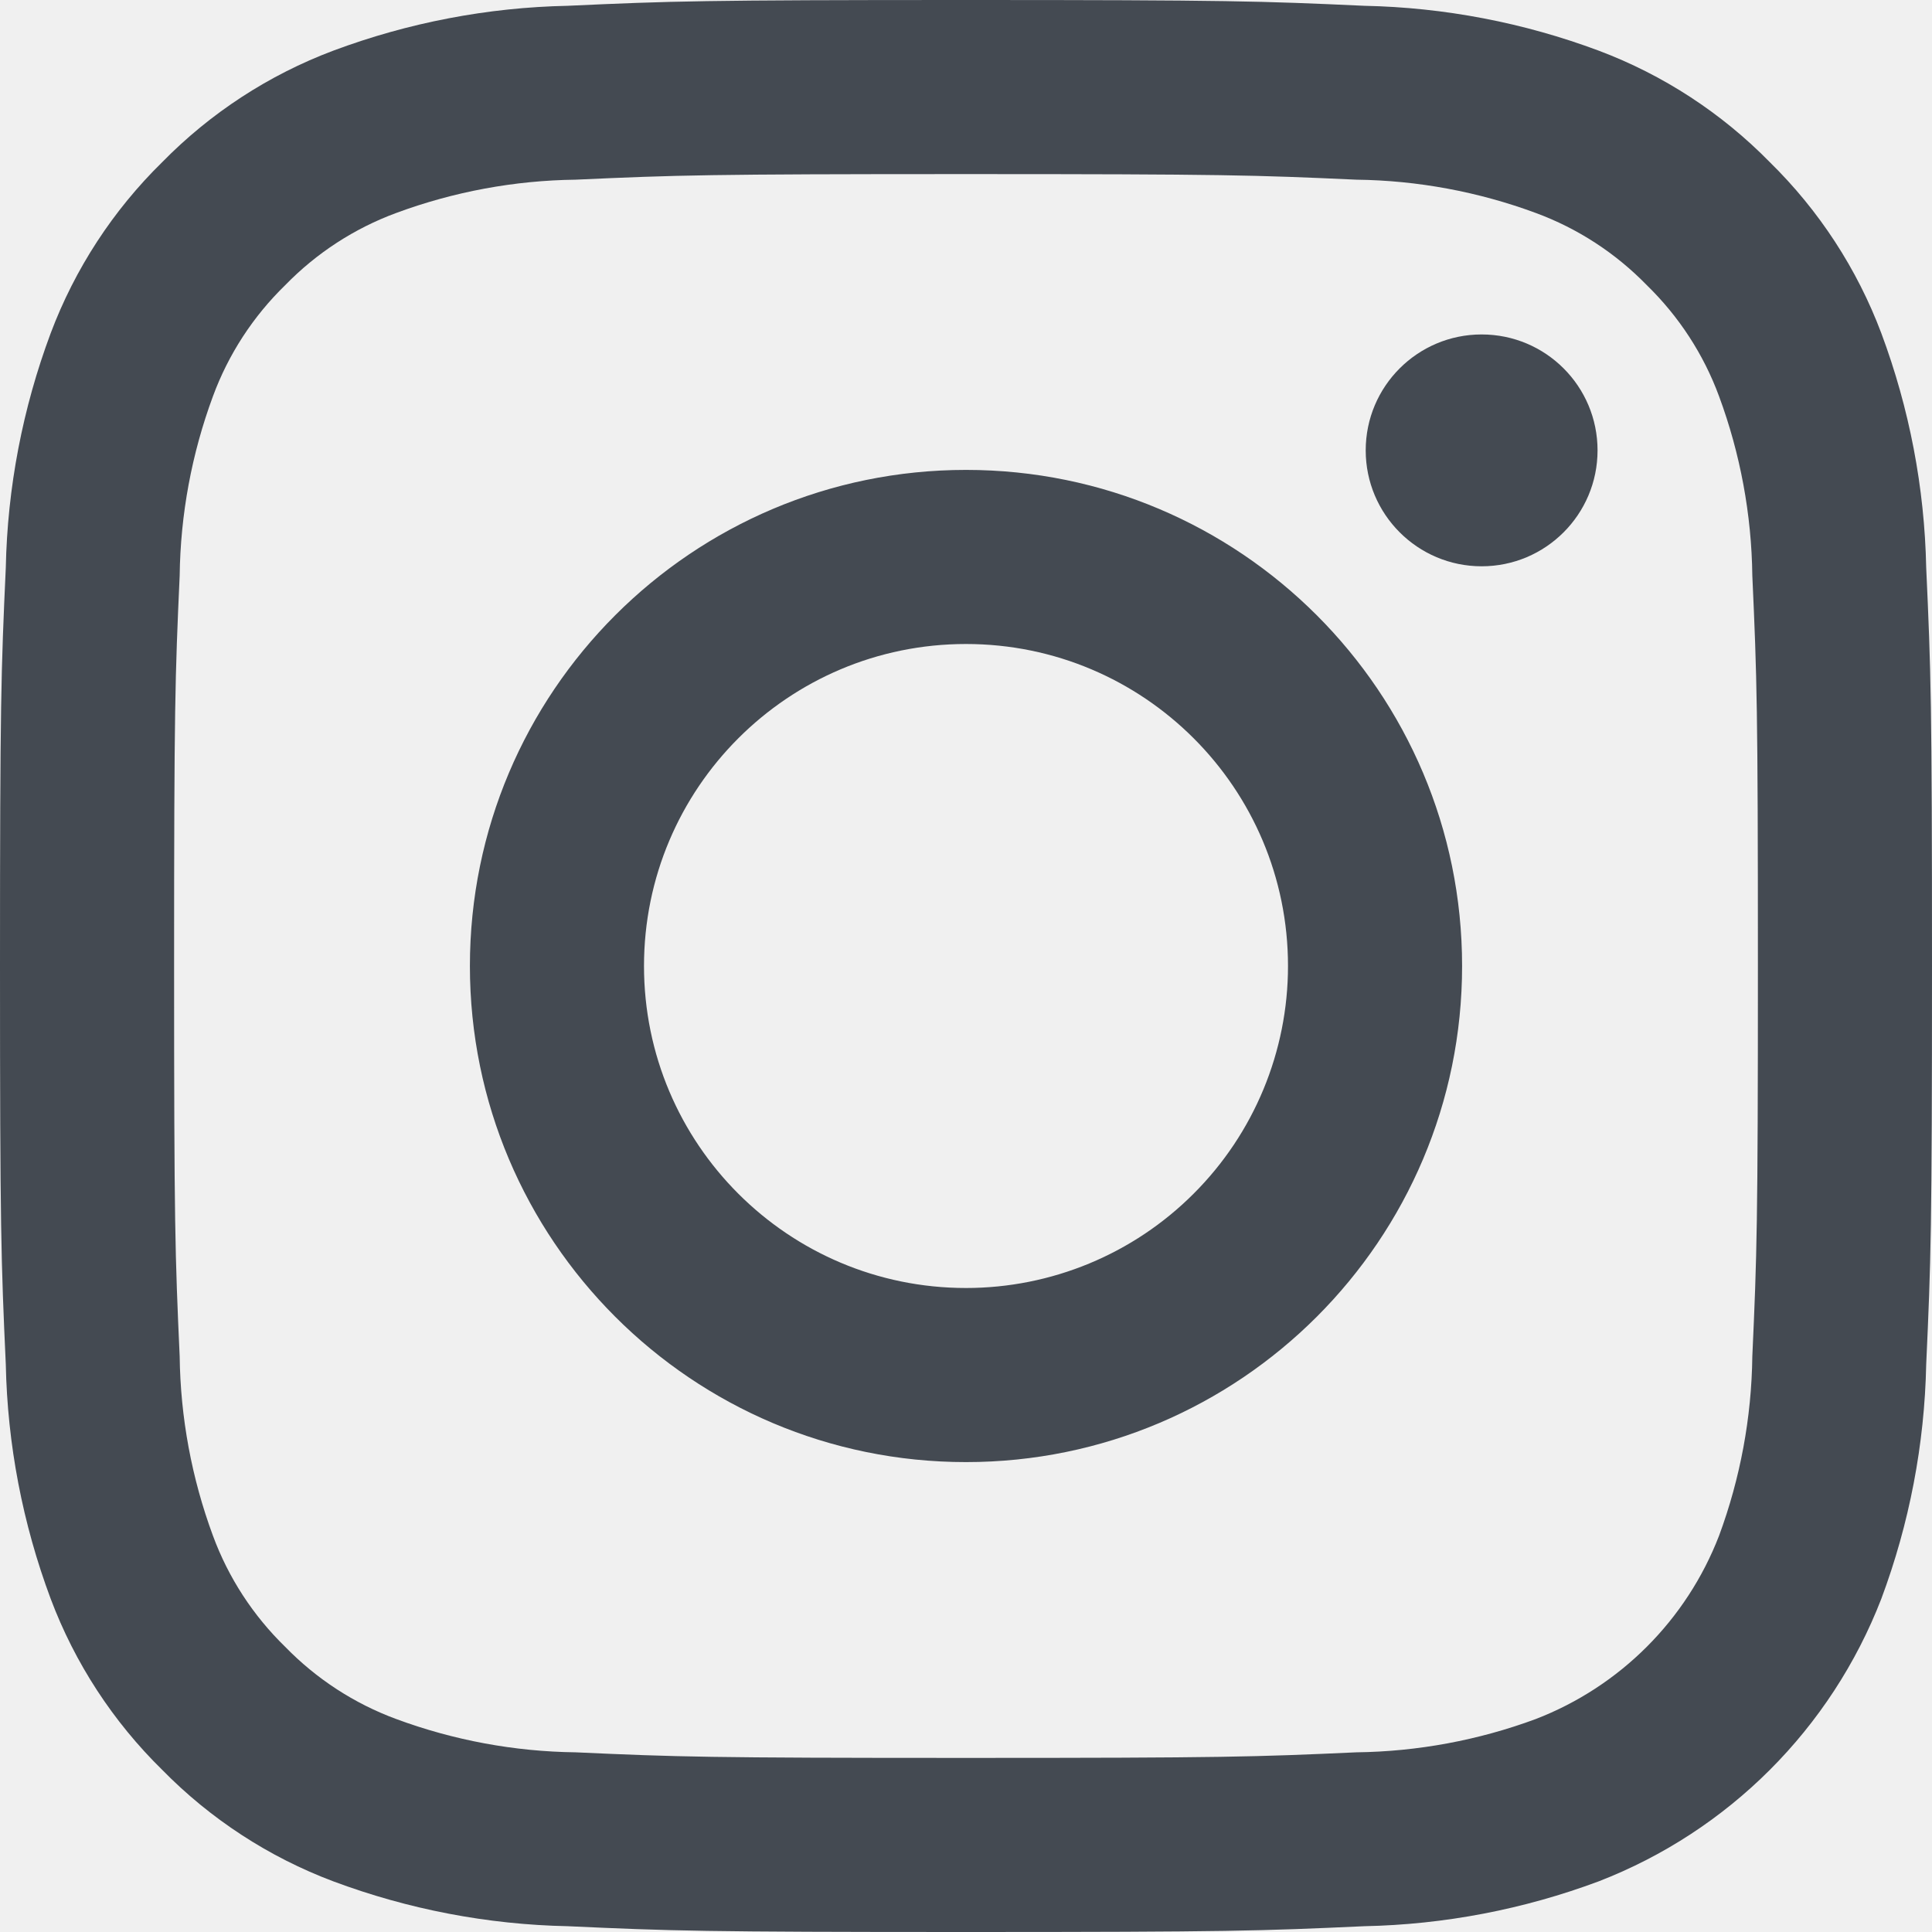
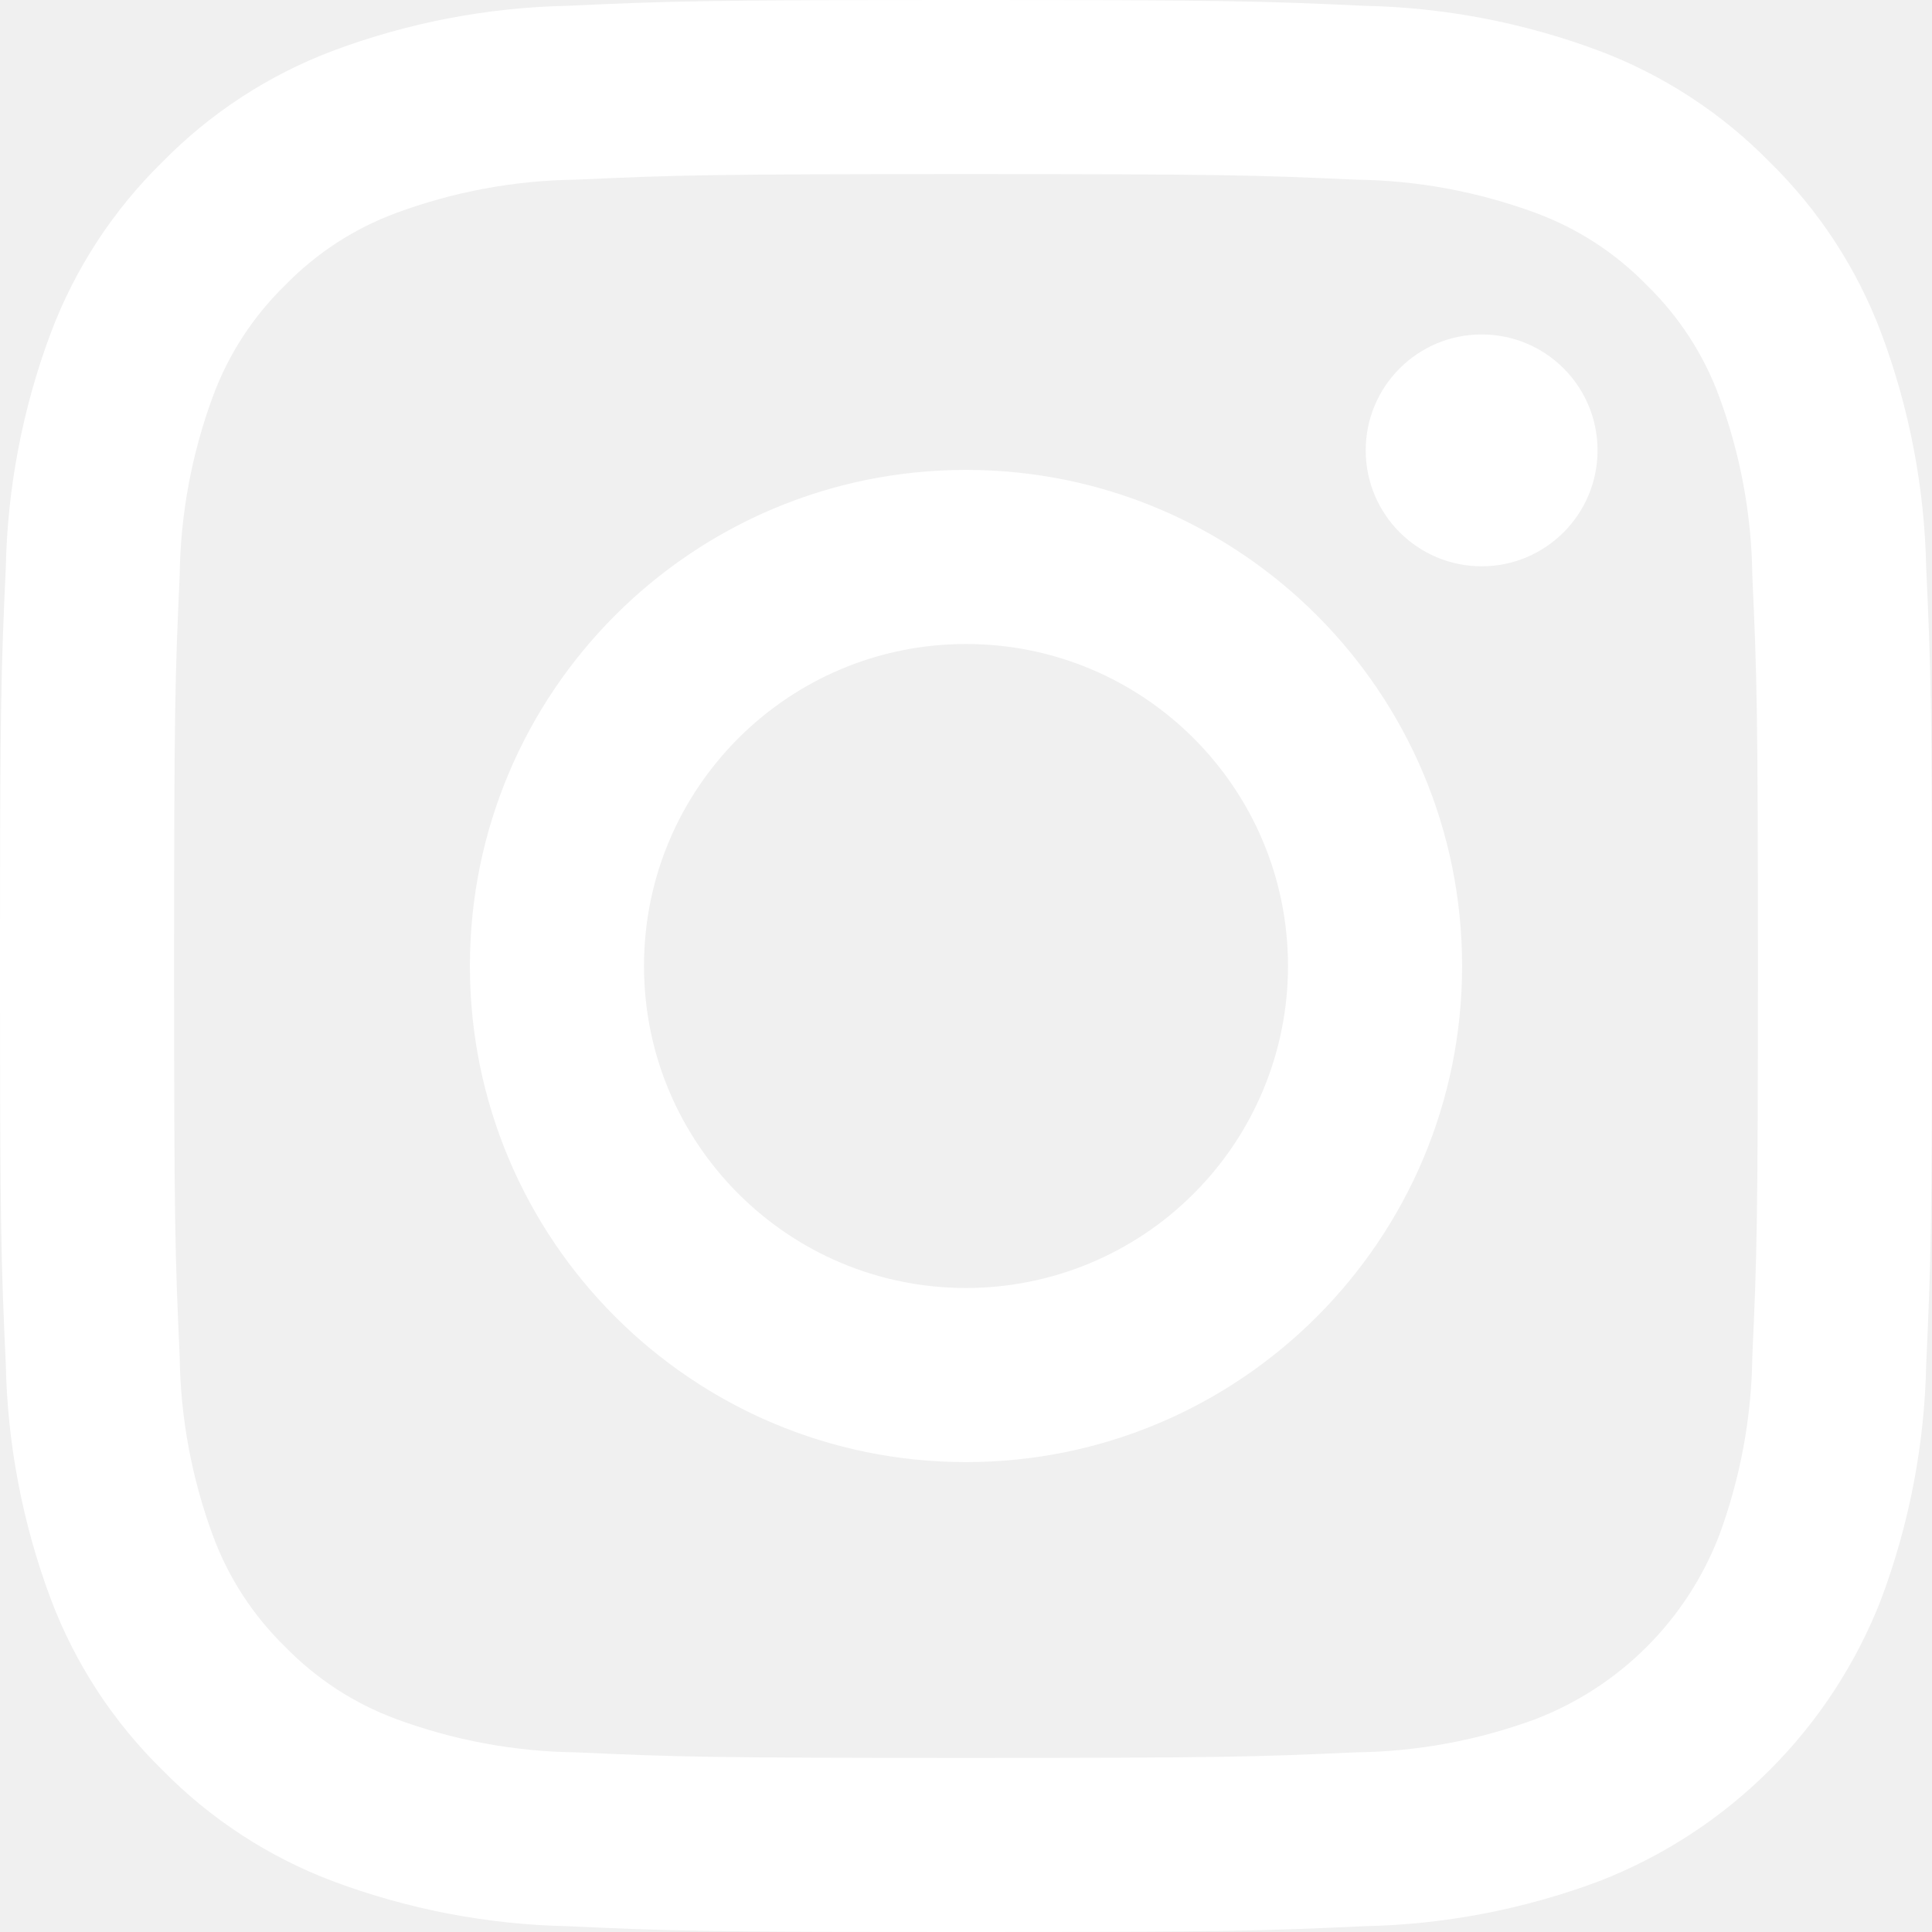
<svg xmlns="http://www.w3.org/2000/svg" width="18px" height="18px" viewBox="0 0 18 18" version="1.1">
  <defs />
  <g id="Page-1" stroke="none" stroke-width="1" fill="none" fill-rule="evenodd">
-     <g id="instagram" fill-rule="nonzero" fill="#444A52">
+     <g id="instagram" fill-rule="nonzero" fill="#FFFFFF">
      <path d="M17.946,5.289 C17.931,4.543 17.789,3.804 17.528,3.105 C17.302,2.504 16.947,1.96 16.489,1.511 C16.04,1.053 15.496,0.698 14.895,0.472 C14.196,0.211 13.457,0.069 12.711,0.054 C11.751,0.01 11.444,0 9,0 C6.556,0 6.249,0.01 5.289,0.054 C4.543,0.069 3.804,0.211 3.105,0.472 C2.504,0.698 1.96,1.053 1.511,1.511 C1.053,1.96 0.698,2.504 0.472,3.105 C0.211,3.804 0.069,4.543 0.054,5.289 C0.01,6.249 0,6.556 0,9 C0,11.444 0.01,11.751 0.054,12.711 C0.069,13.457 0.211,14.196 0.472,14.895 C0.698,15.496 1.053,16.04 1.511,16.489 C1.96,16.947 2.504,17.302 3.105,17.528 C3.804,17.789 4.543,17.931 5.289,17.946 C6.249,17.99 6.556,18 9,18 C11.444,18 11.751,17.99 12.711,17.946 C13.457,17.931 14.196,17.789 14.895,17.528 C16.104,17.06 17.06,16.104 17.528,14.895 C17.789,14.196 17.931,13.457 17.946,12.711 C17.99,11.751 18,11.444 18,9 C18,6.556 17.99,6.249 17.946,5.289 Z M16.326,12.637 C16.319,13.207 16.214,13.773 16.016,14.308 C15.713,15.093 15.093,15.713 14.308,16.016 C13.773,16.214 13.207,16.319 12.637,16.326 C11.688,16.369 11.403,16.378 9,16.378 C6.597,16.378 6.312,16.369 5.363,16.326 C4.793,16.319 4.227,16.214 3.692,16.016 C3.301,15.872 2.948,15.642 2.657,15.343 C2.358,15.052 2.128,14.699 1.984,14.308 C1.786,13.773 1.681,13.207 1.674,12.637 C1.631,11.688 1.622,11.403 1.622,9 C1.622,6.597 1.631,6.312 1.674,5.363 C1.681,4.793 1.786,4.227 1.984,3.692 C2.128,3.301 2.358,2.948 2.657,2.657 C2.948,2.358 3.301,2.128 3.692,1.984 C4.227,1.786 4.793,1.681 5.363,1.674 C6.312,1.631 6.597,1.622 9,1.622 C11.403,1.622 11.688,1.631 12.637,1.674 C13.207,1.681 13.773,1.786 14.308,1.984 C14.699,2.128 15.052,2.358 15.343,2.657 C15.642,2.948 15.872,3.301 16.016,3.692 C16.214,4.227 16.319,4.793 16.326,5.363 C16.369,6.312 16.378,6.597 16.378,9 C16.378,11.403 16.369,11.688 16.326,12.637 L16.326,12.637 Z M9,4.378 C6.448,4.378 4.378,6.448 4.378,9 C4.378,11.552 6.448,13.622 9,13.622 C11.552,13.622 13.622,11.552 13.622,9 C13.622,6.448 11.552,4.378 9,4.378 L9,4.378 Z M9,12 C7.343,12 6,10.657 6,9 C6,7.343 7.343,6 9,6 C10.657,6 12,7.343 12,9 C12,9.796 11.684,10.559 11.121,11.121 C10.559,11.684 9.796,12 9,12 Z M14.884,4.196 C14.884,4.792 14.401,5.276 13.804,5.276 C13.208,5.276 12.724,4.792 12.724,4.196 C12.724,3.599 13.208,3.116 13.804,3.116 C14.401,3.116 14.884,3.599 14.884,4.196 L14.884,4.196 Z" id="Shape" />
    </g>
  </g>
</svg>
